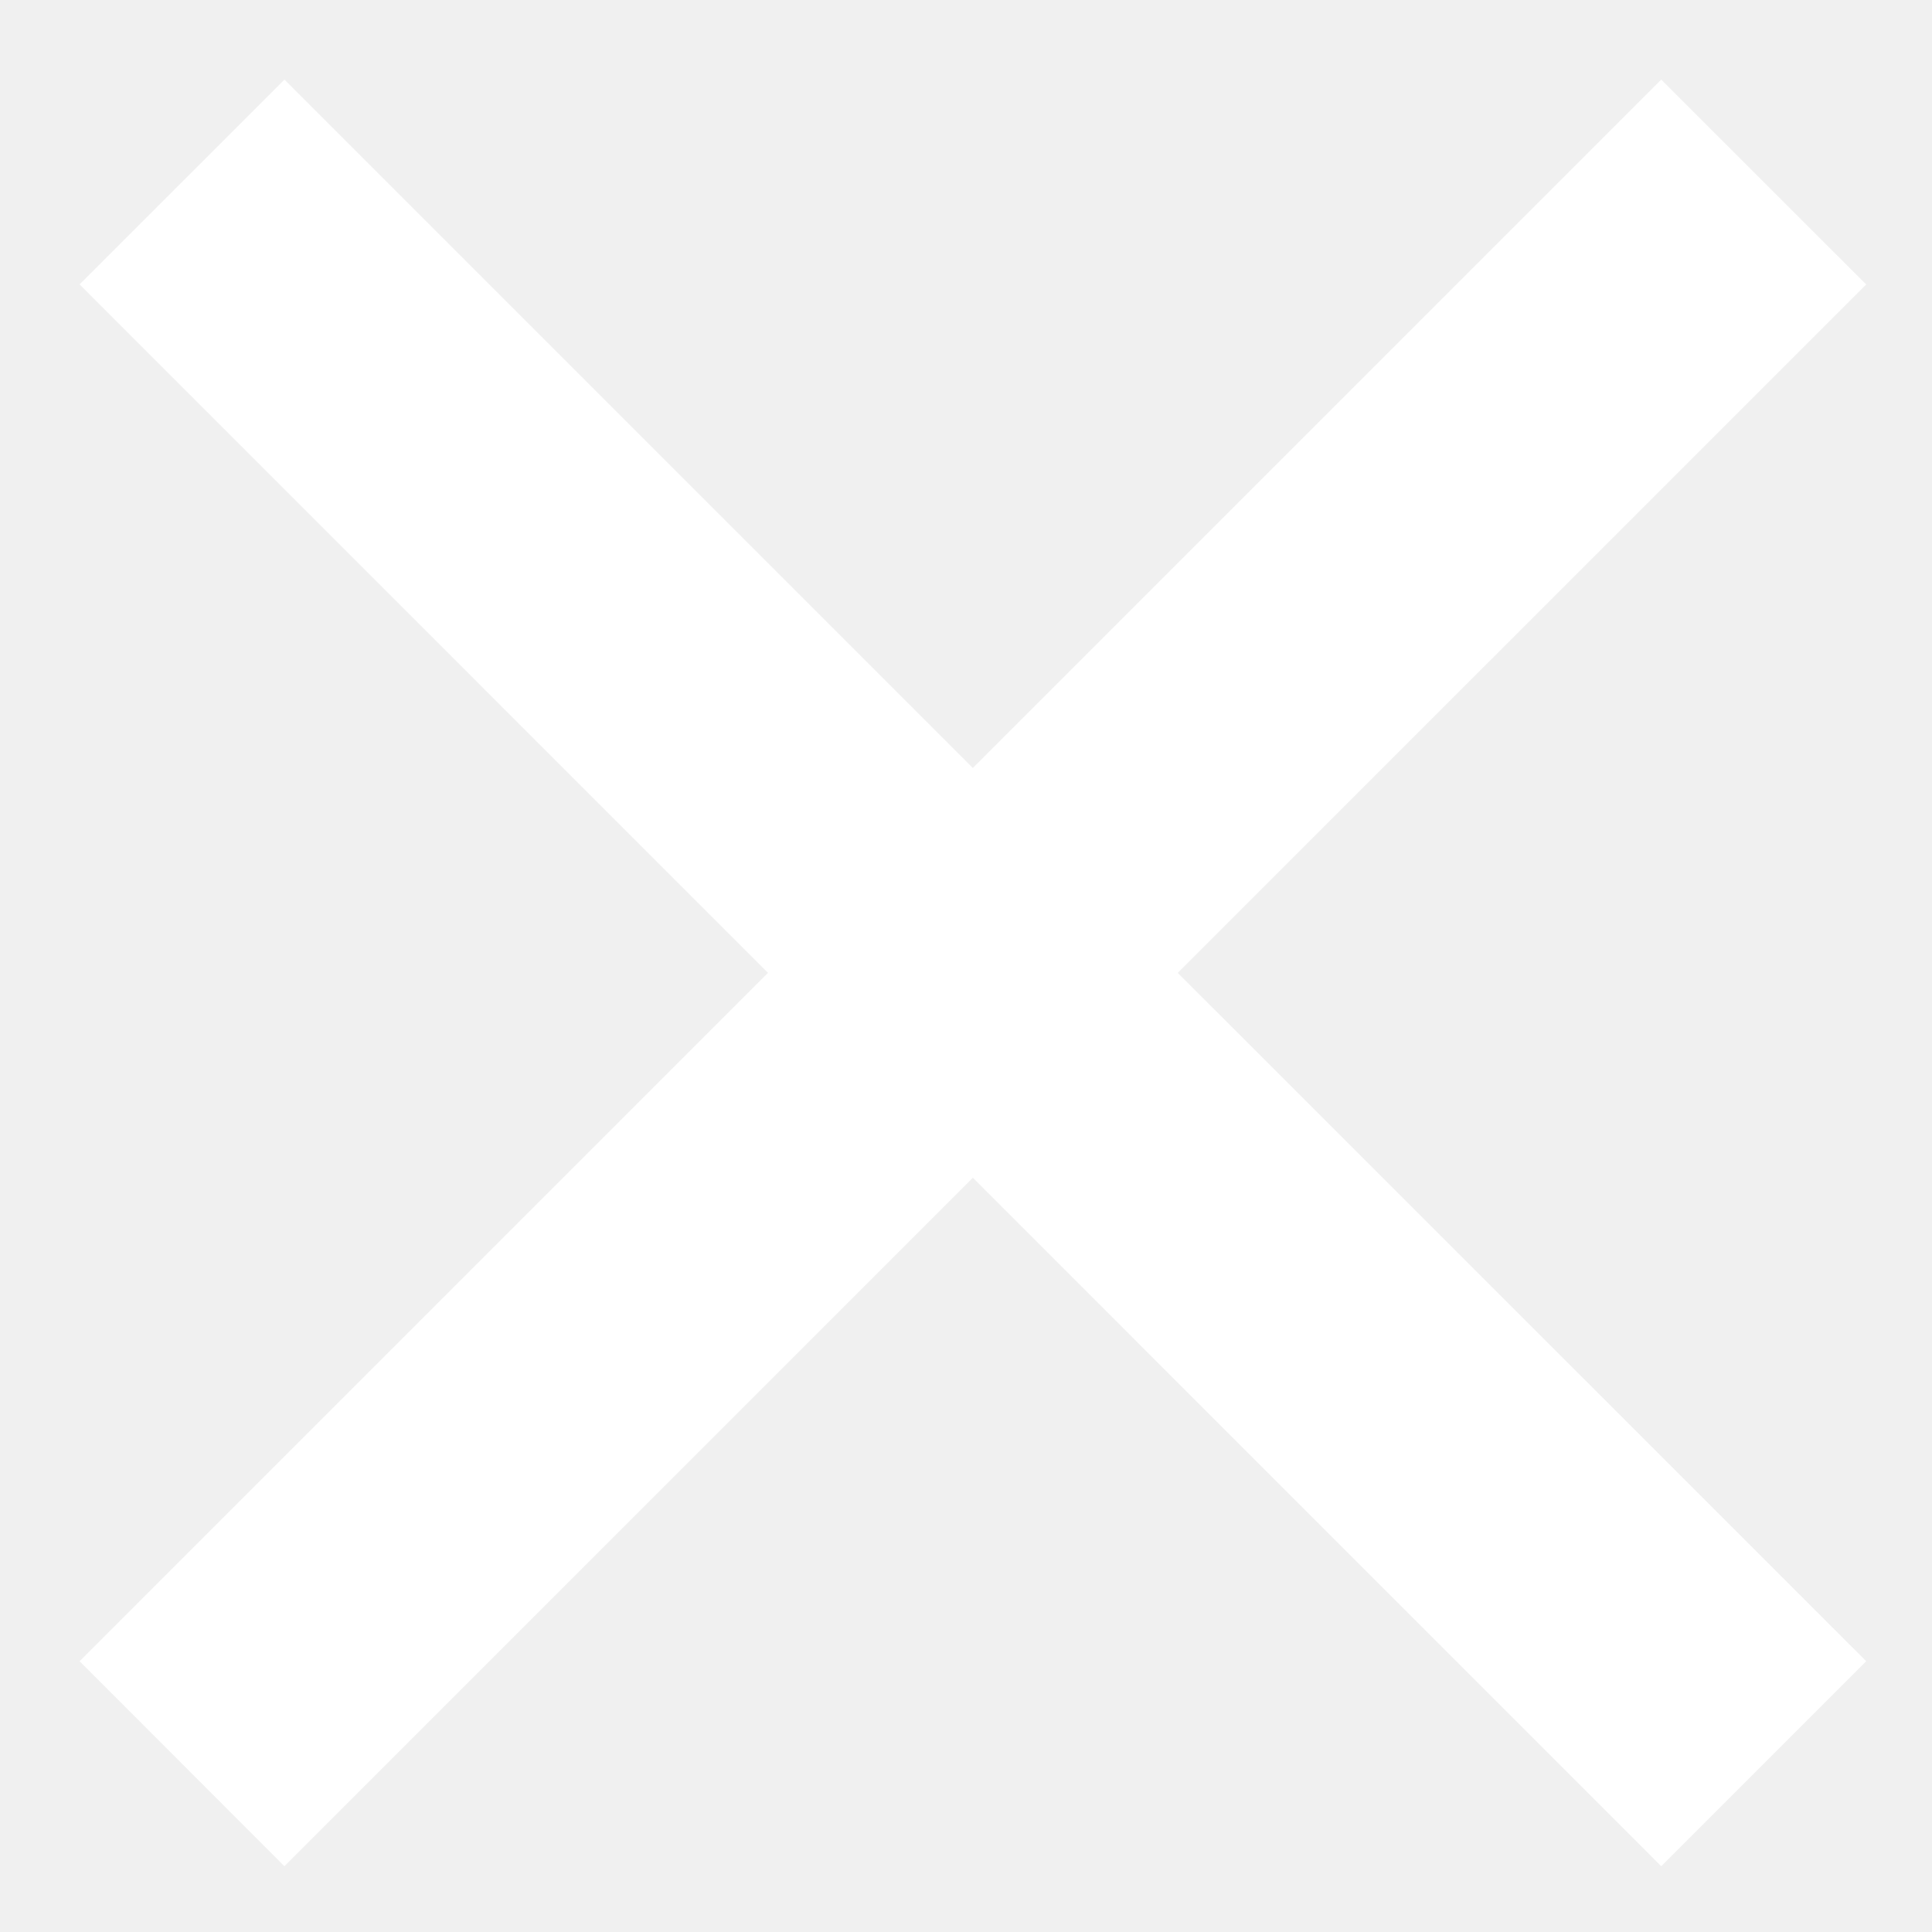
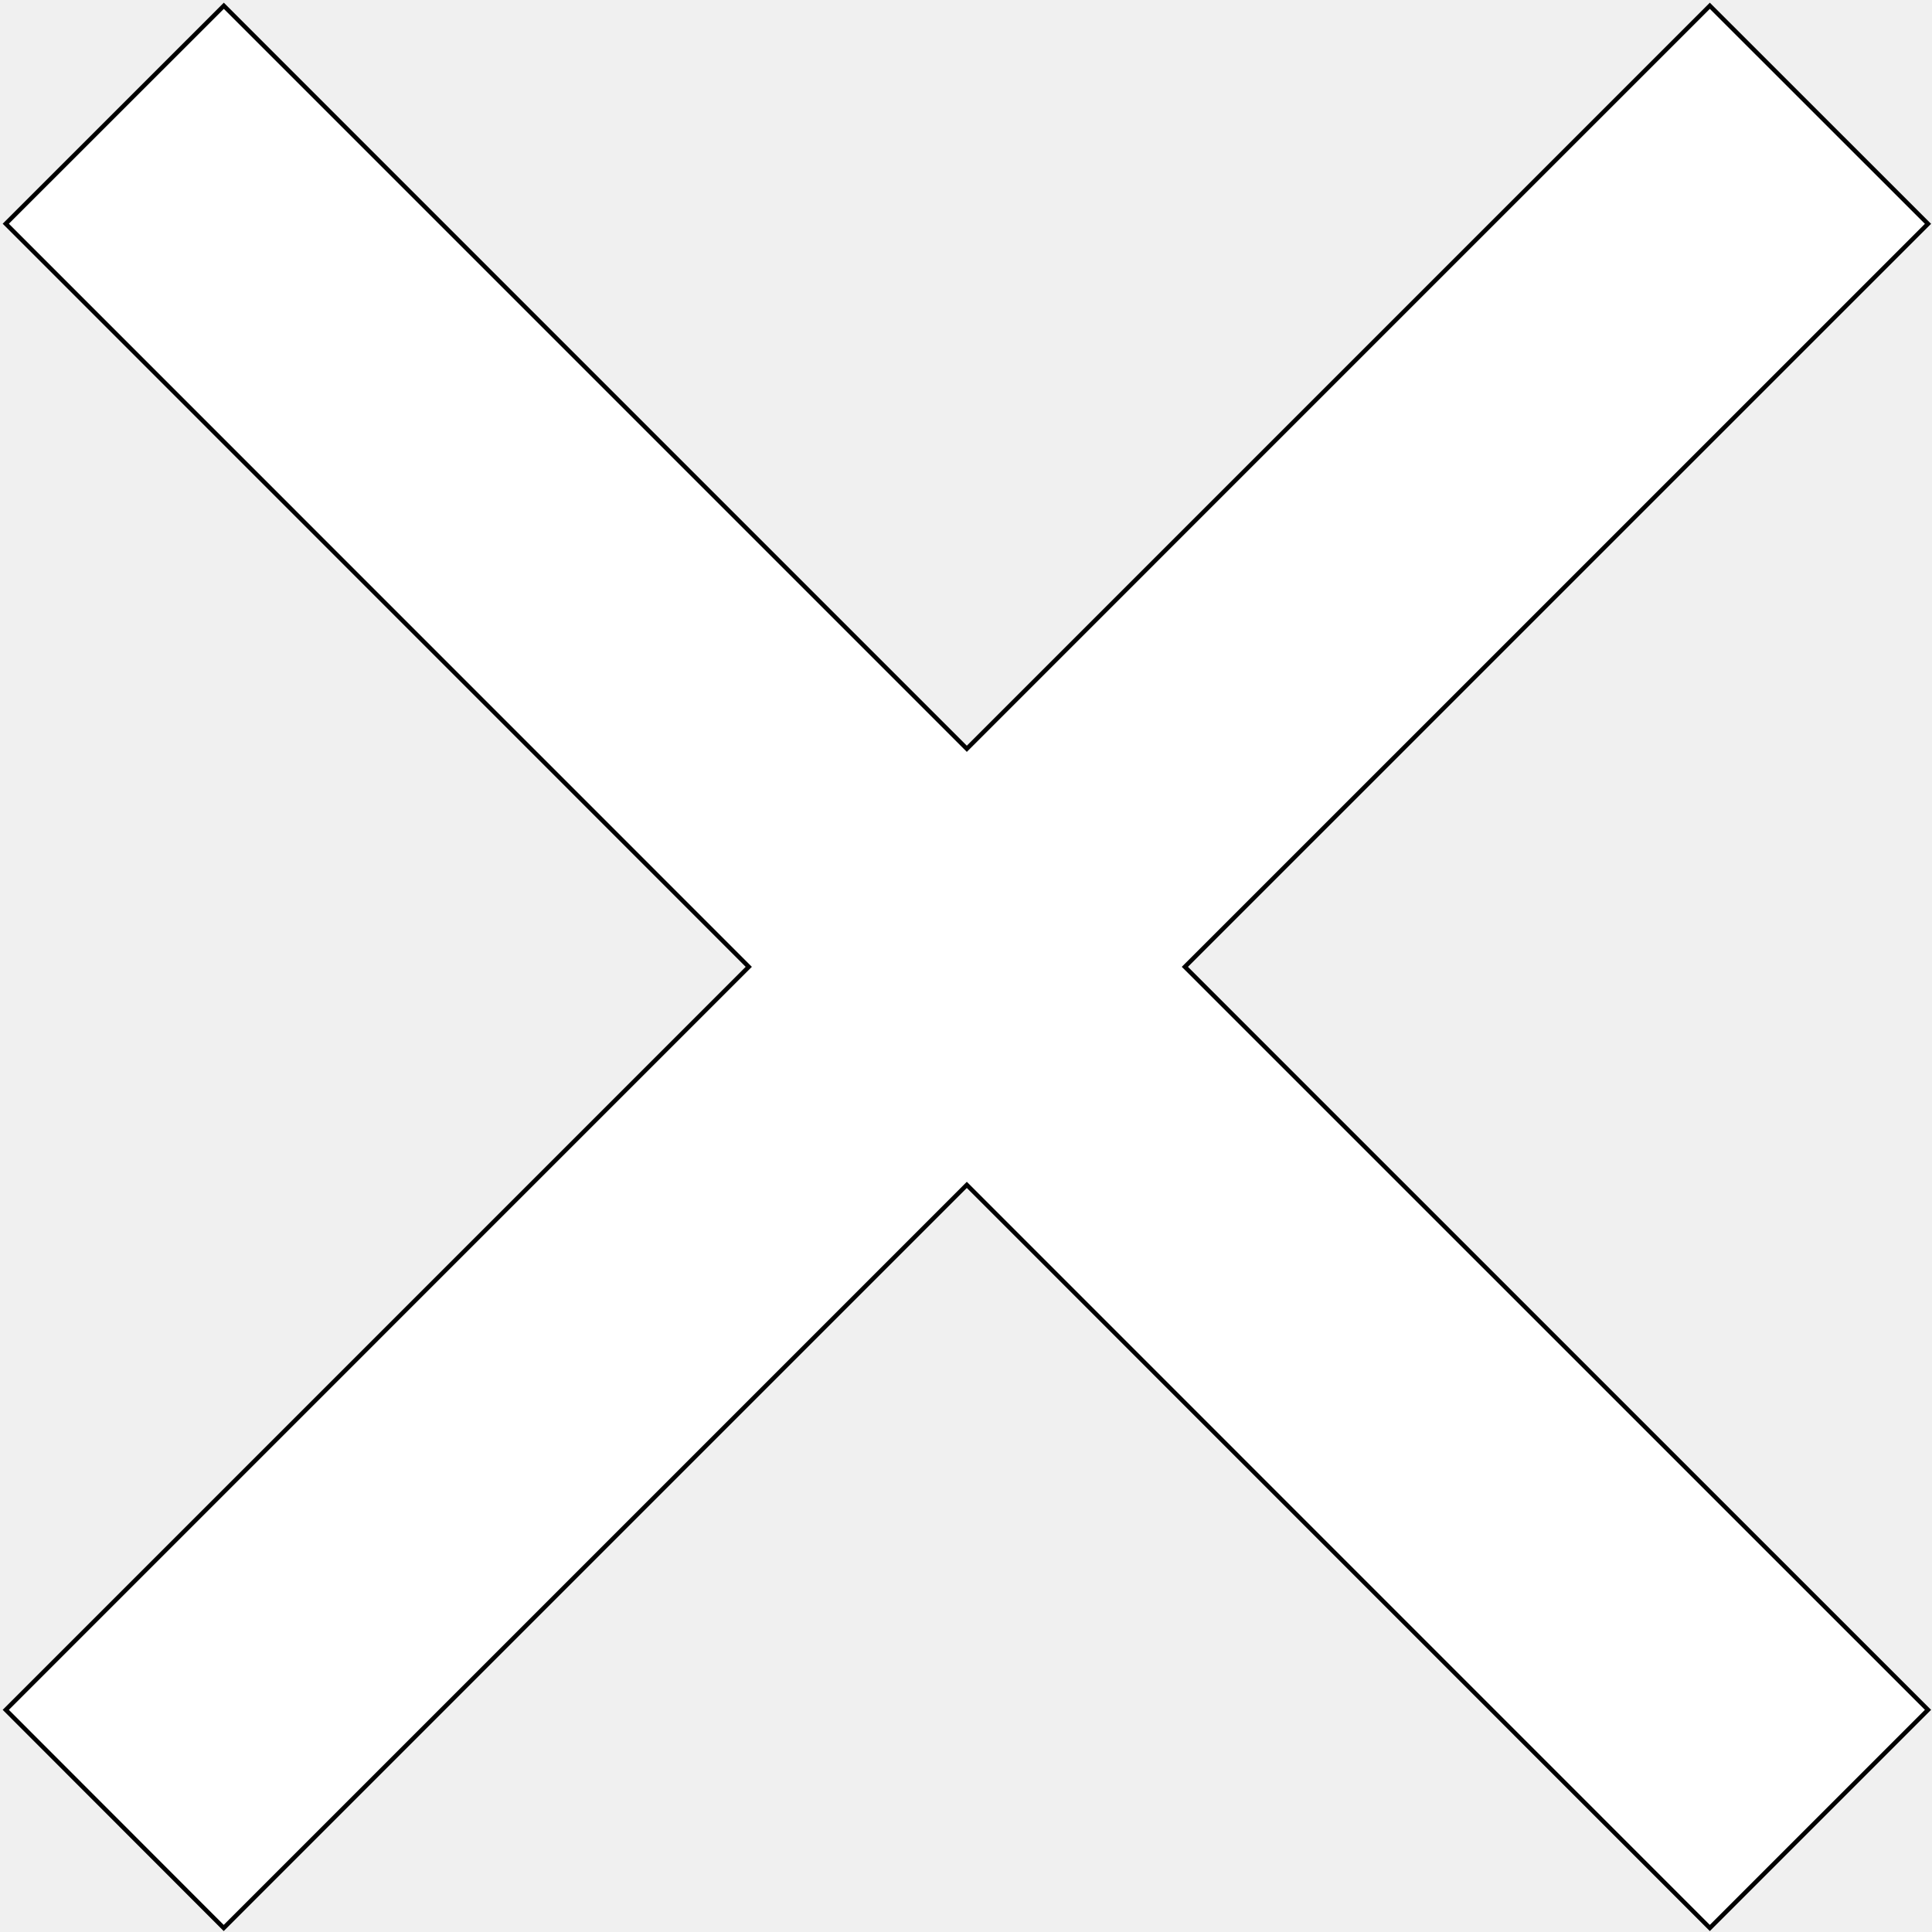
- <svg xmlns="http://www.w3.org/2000/svg" width="20" height="20" fill="none">
-   <path fill-rule="evenodd" clip-rule="evenodd" d="M10.071 7.95L2.945.824.824 2.944l7.126 7.127-7.126 7.126 2.12 2.122 7.127-7.127 7.126 7.127 2.122-2.122-7.127-7.126 7.127-7.126L17.197.824 10.071 7.95z" fill="#fff" />
+ <svg xmlns="http://www.w3.org/2000/svg" fill="none" viewBox="0 0 441 441">
+   <path fill="#fff" stroke="#000" d="M220.336 170.564l.353.353.354-.353L390.288 1.318l49.796 49.773-169.269 169.245-.353.354.353.354 169.269 169.245-49.796 49.796-169.245-169.269-.354-.353-.353.353-169.27 169.269-49.748-49.796 169.245-169.245.353-.354-.353-.354L1.318 51.067 51.09 1.318l169.246 169.246z" />
</svg>
